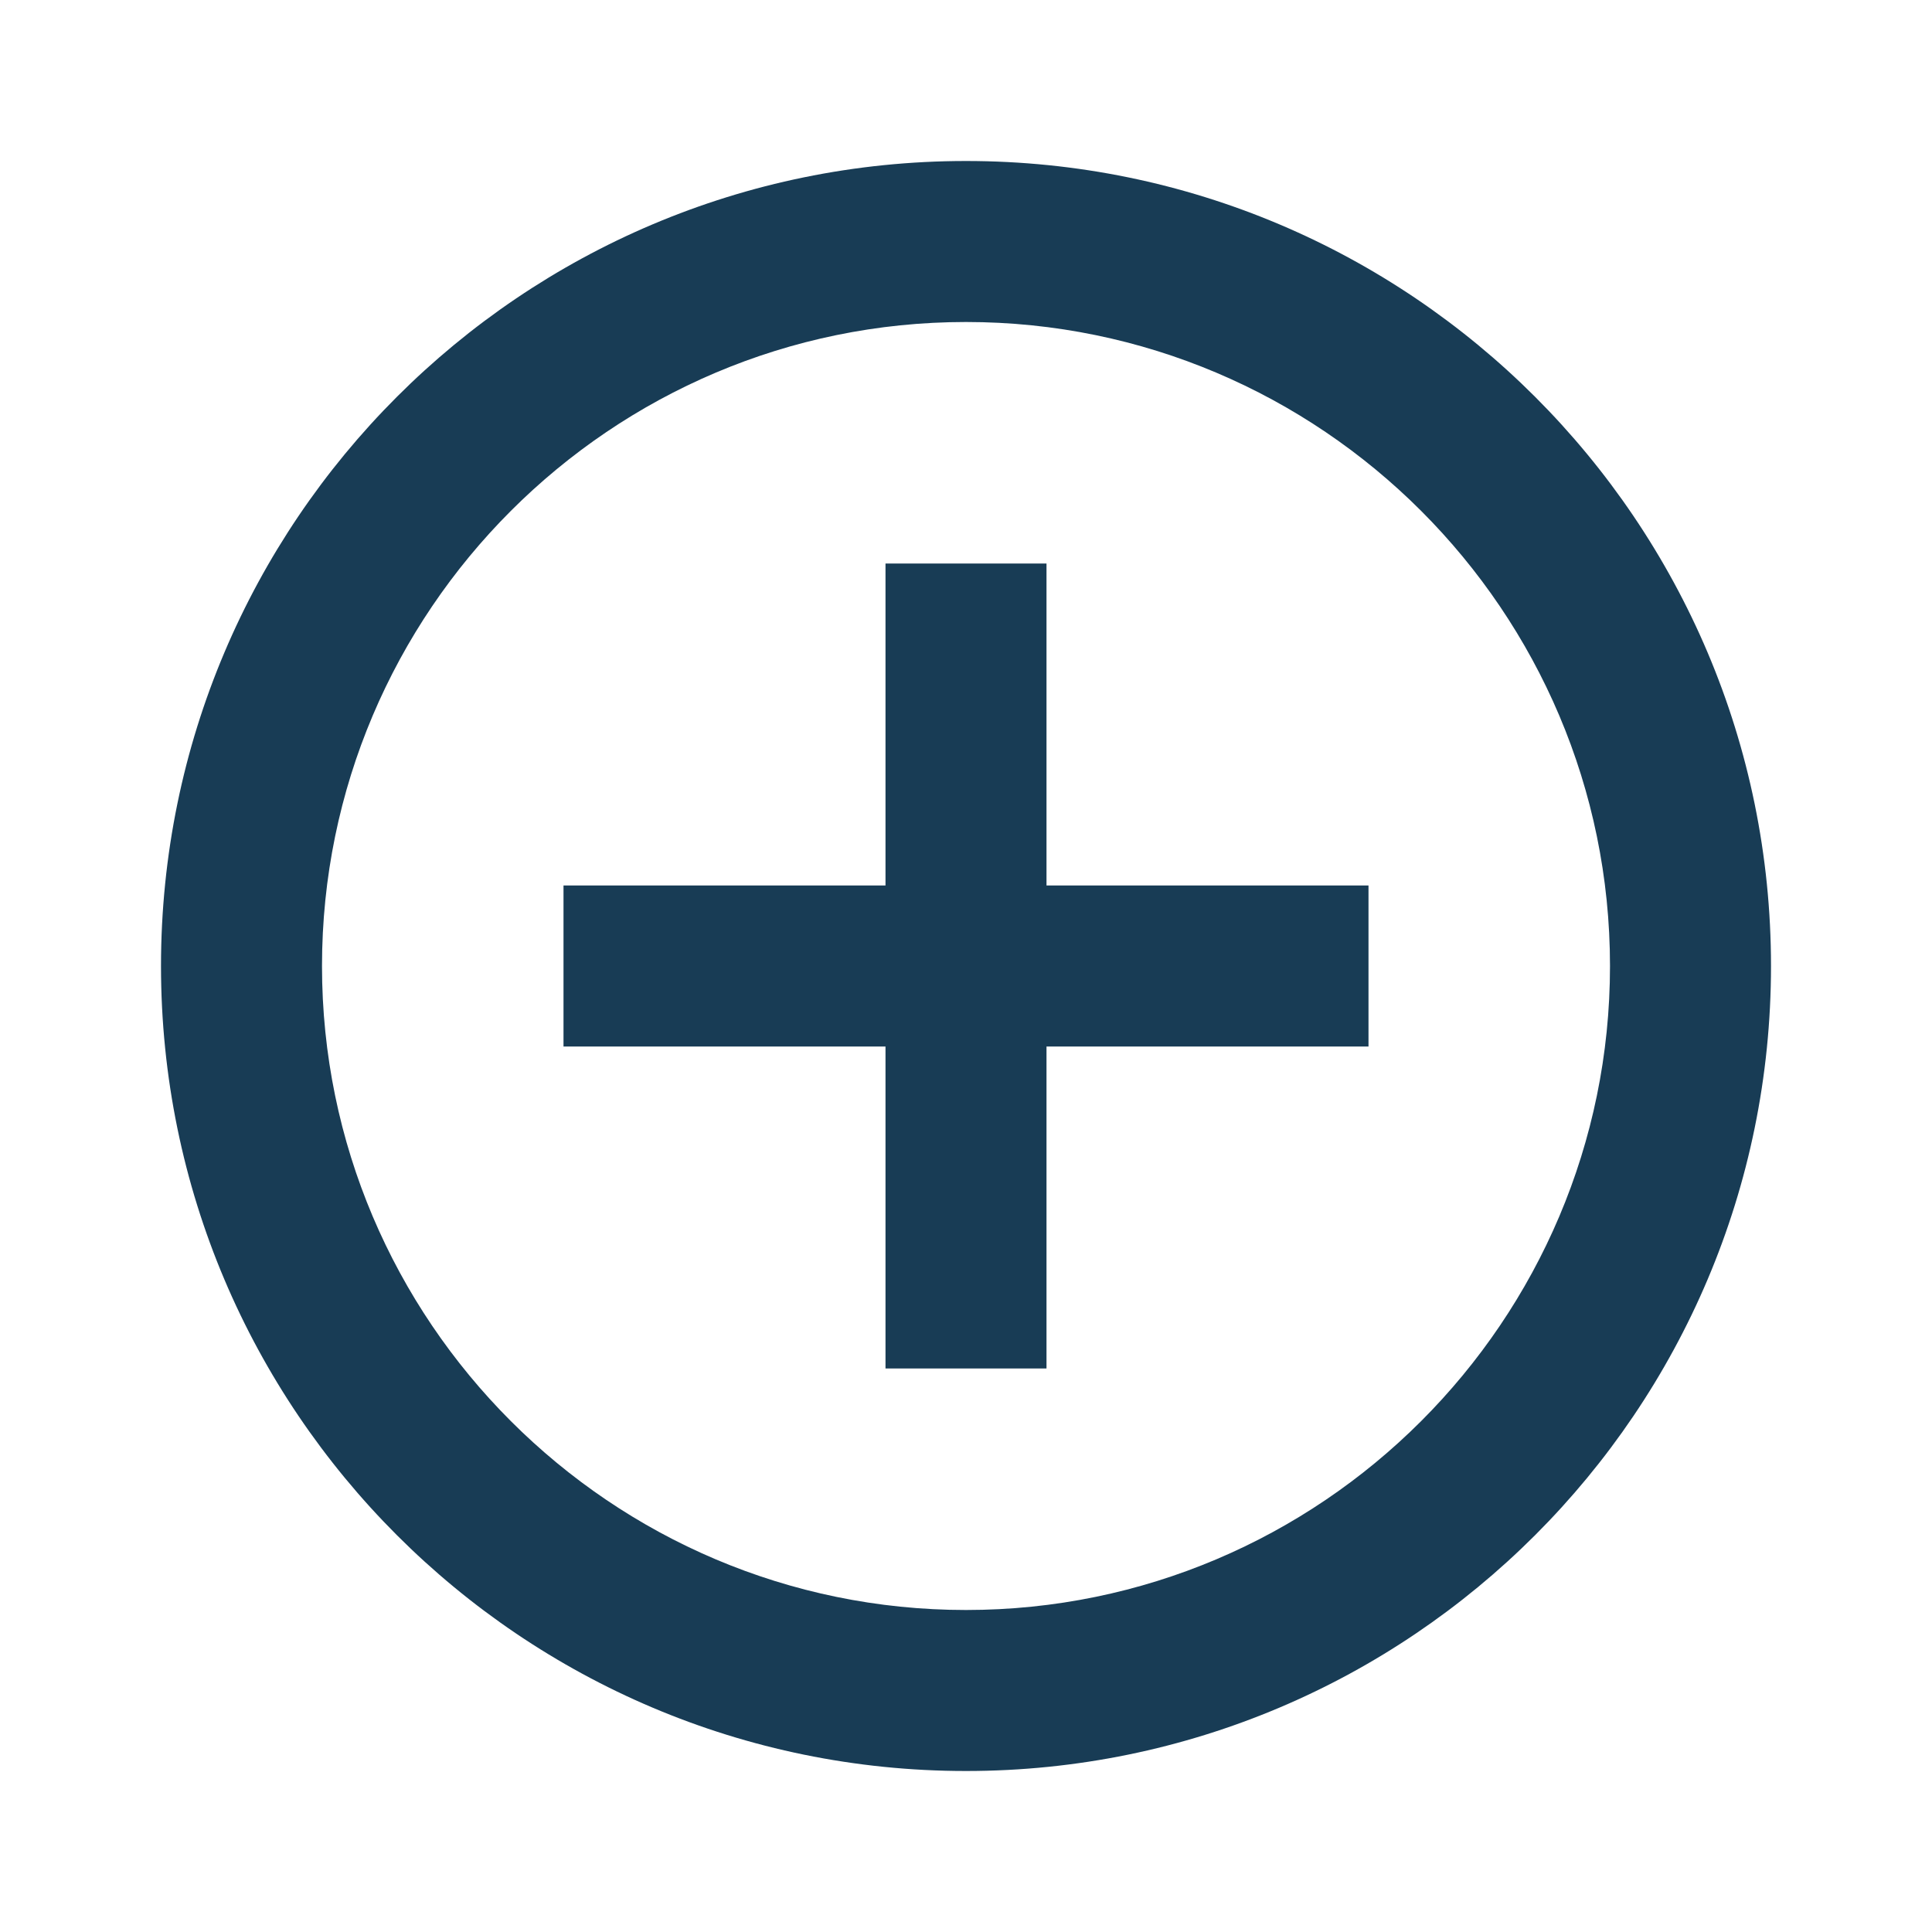
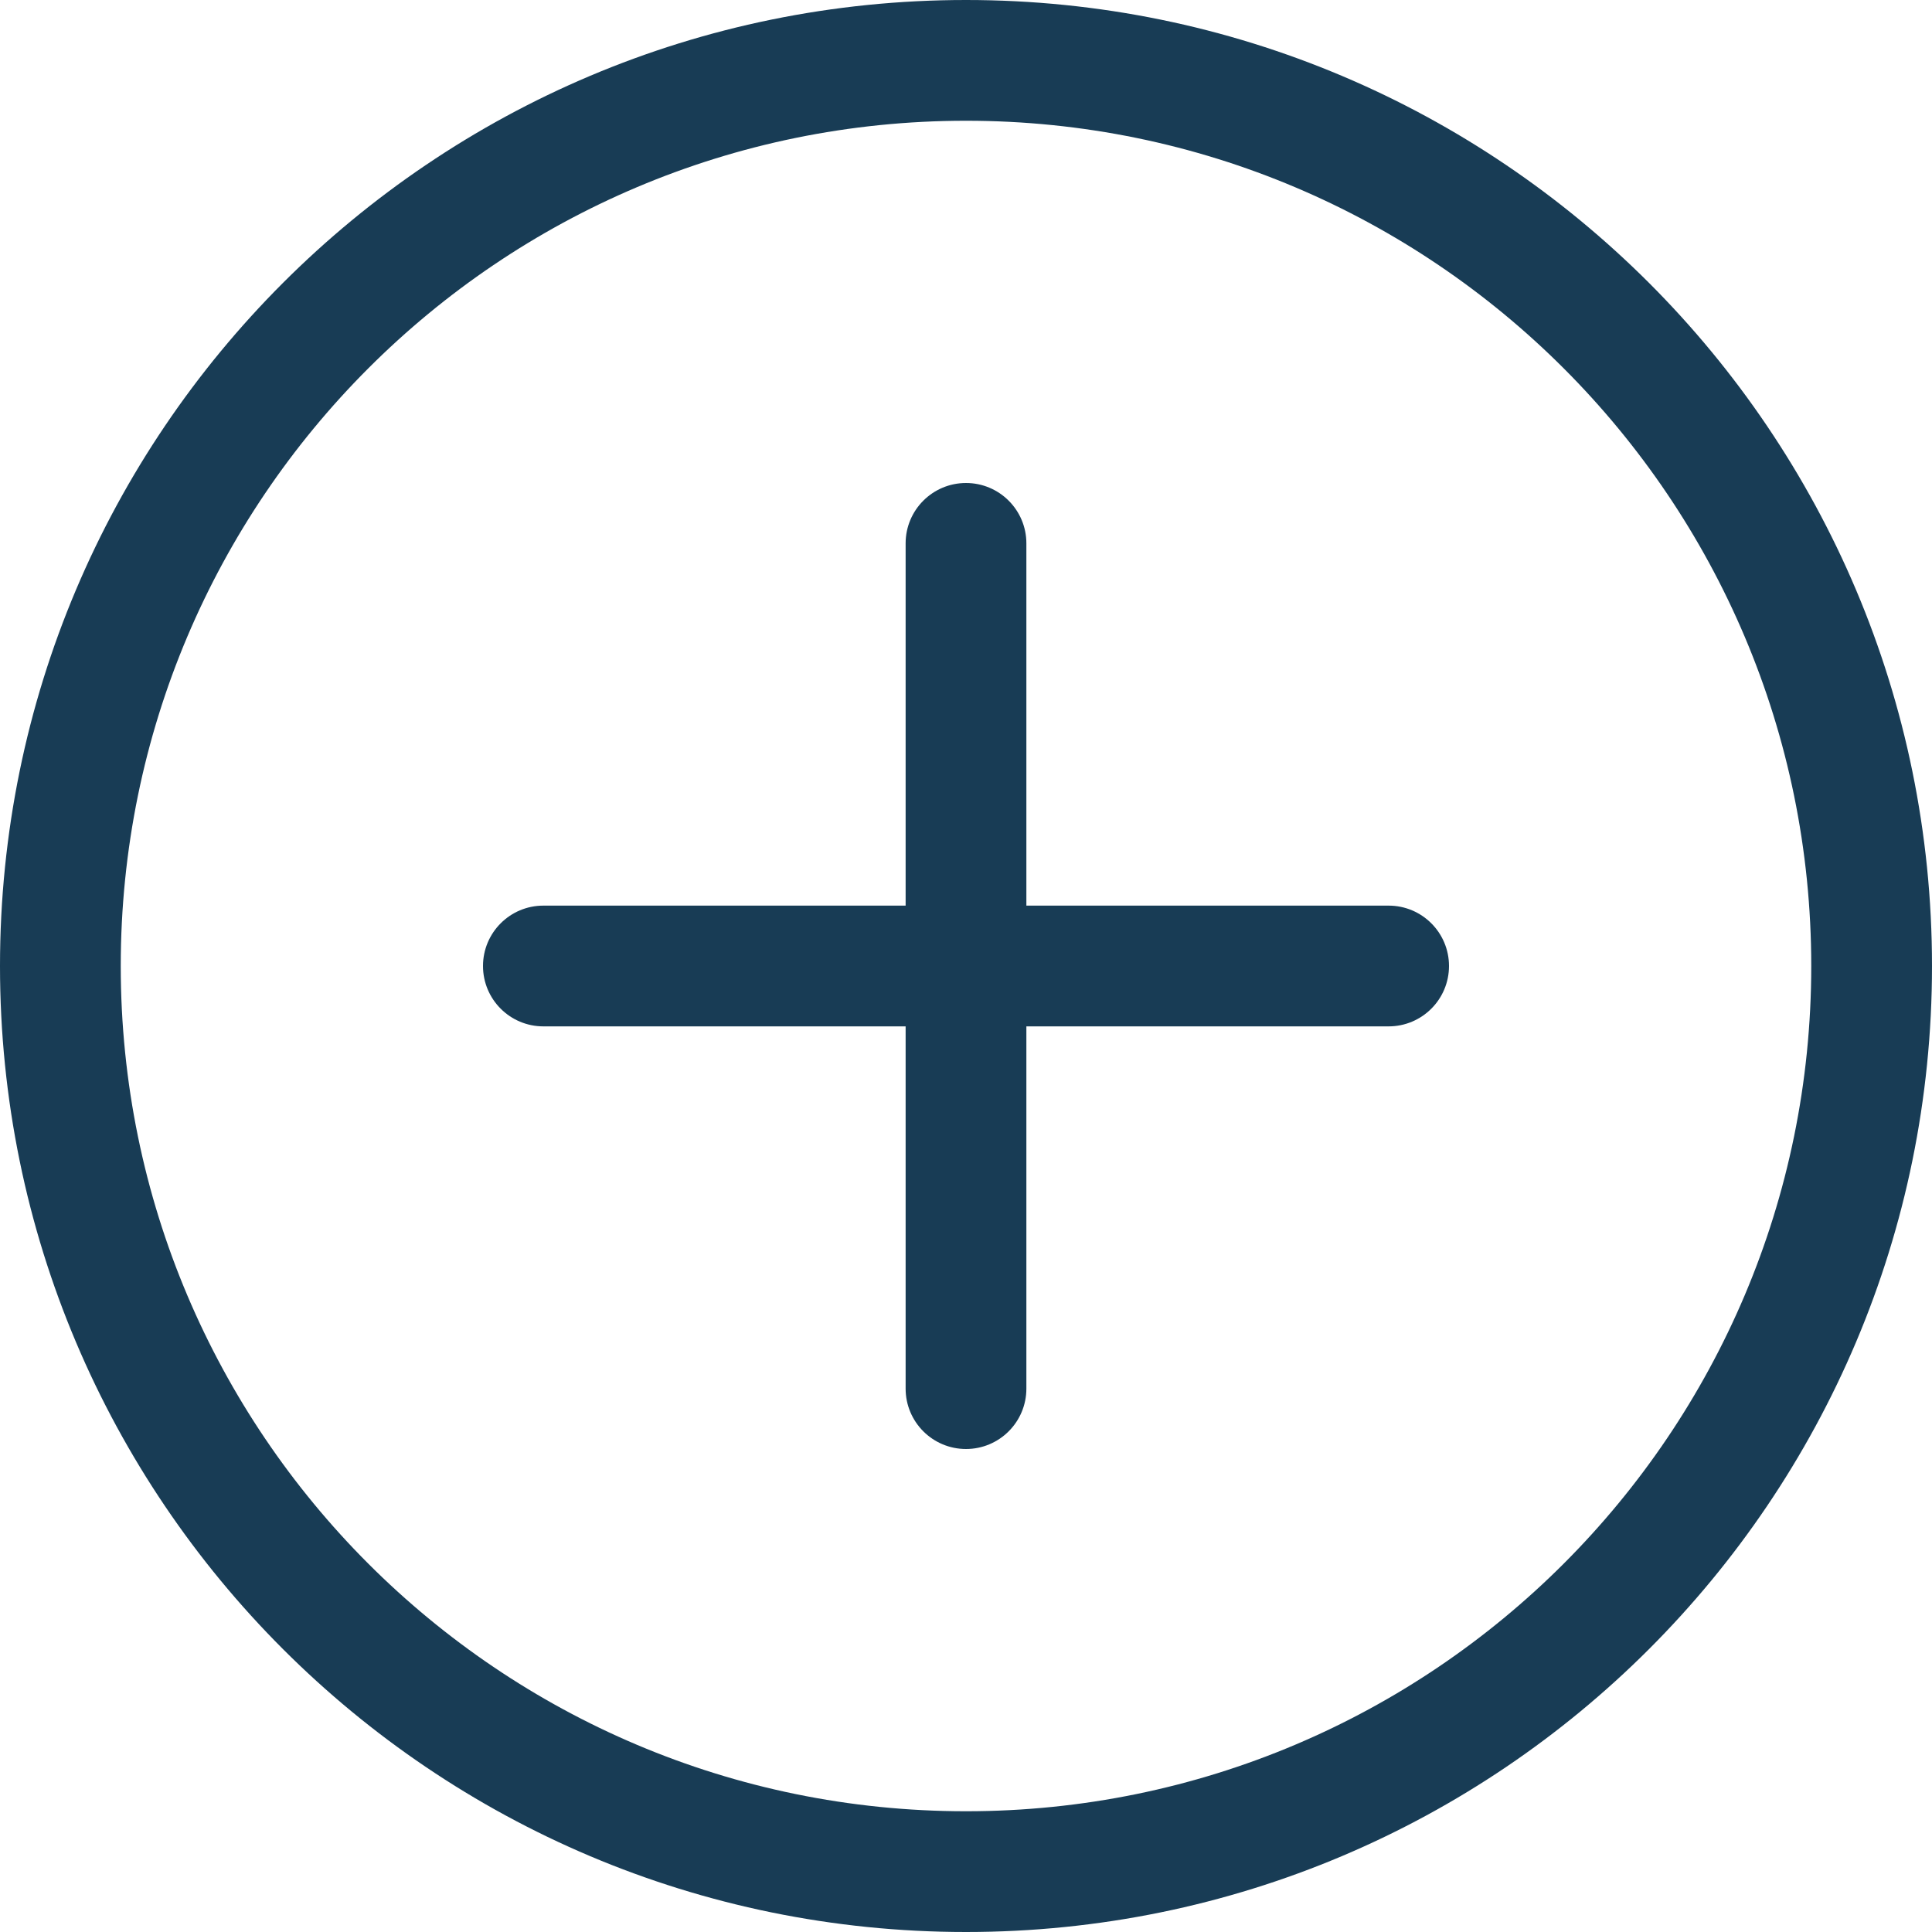
- <svg xmlns="http://www.w3.org/2000/svg" height="24px" viewBox="0 0 24 24" width="24px" fill="#000000" version="1.1" id="svg6">
+ <svg xmlns="http://www.w3.org/2000/svg" width="16" height="16" fill="currentColor" class="bi bi-plus-circle" viewBox="0 0 16 16" version="1.1" id="svg6">
  <defs id="defs10" />
-   <path d="M0 0h24v24H0z" fill="none" id="path2" />
-   <path d="M13 7h-2v4H7v2h4v4h2v-4h4v-2h-4V7zm-1-5C6.48 2 2 6.48 2 12s4.48 10 10 10 10-4.48 10-10S17.52 2 12 2zm0 18c-4.41 0-8-3.59-8-8s3.59-8 8-8 8 3.59 8 8-3.59 8-8 8z" id="path4" style="fill:#183c55;fill-opacity:1" />
+   <path d="M8 15A7 7 0 1 1 8 1a7 7 0 0 1 0 14zm0 1A8 8 0 1 0 8 0a8 8 0 0 0 0 16z" id="path2" style="fill:#183c55;fill-opacity:1" />
+   <path d="M8 4a.5.5 0 0 1 .5.5v3h3a.5.5 0 0 1 0 1h-3v3a.5.5 0 0 1-1 0v-3h-3a.5.5 0 0 1 0-1h3v-3A.5.5 0 0 1 8 4z" id="path4" style="fill:#183c55;fill-opacity:1" />
</svg>
